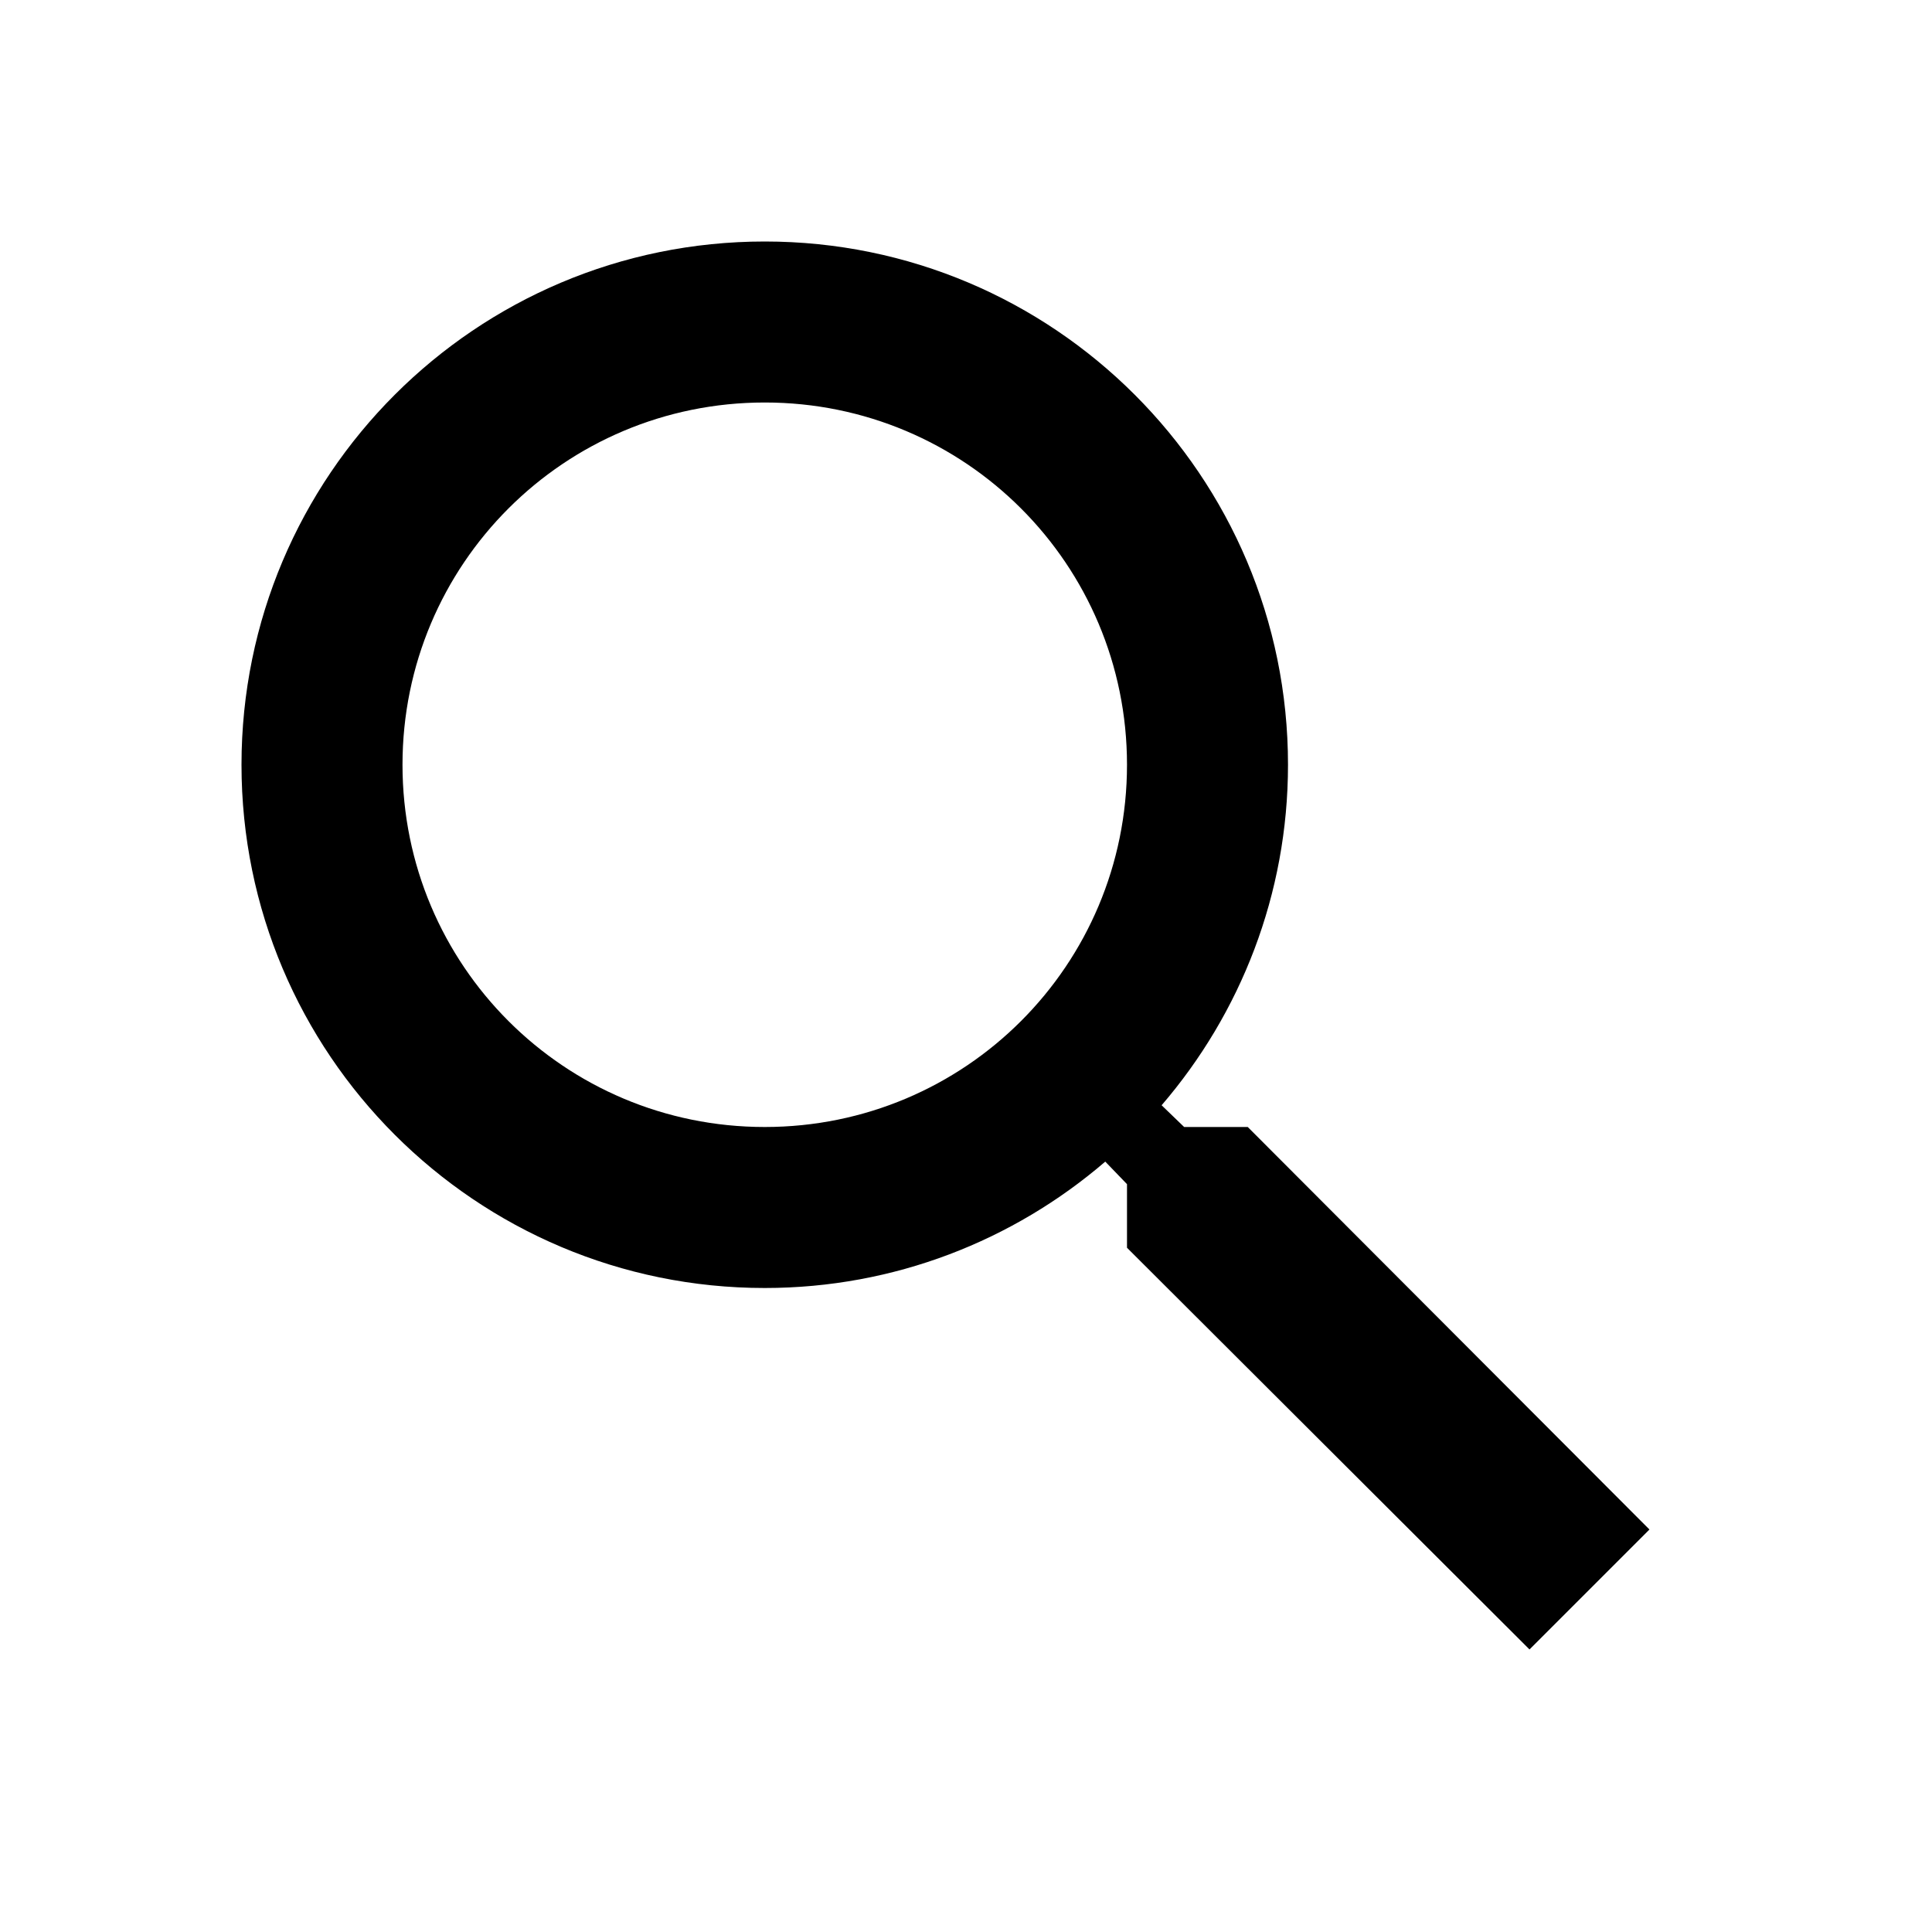
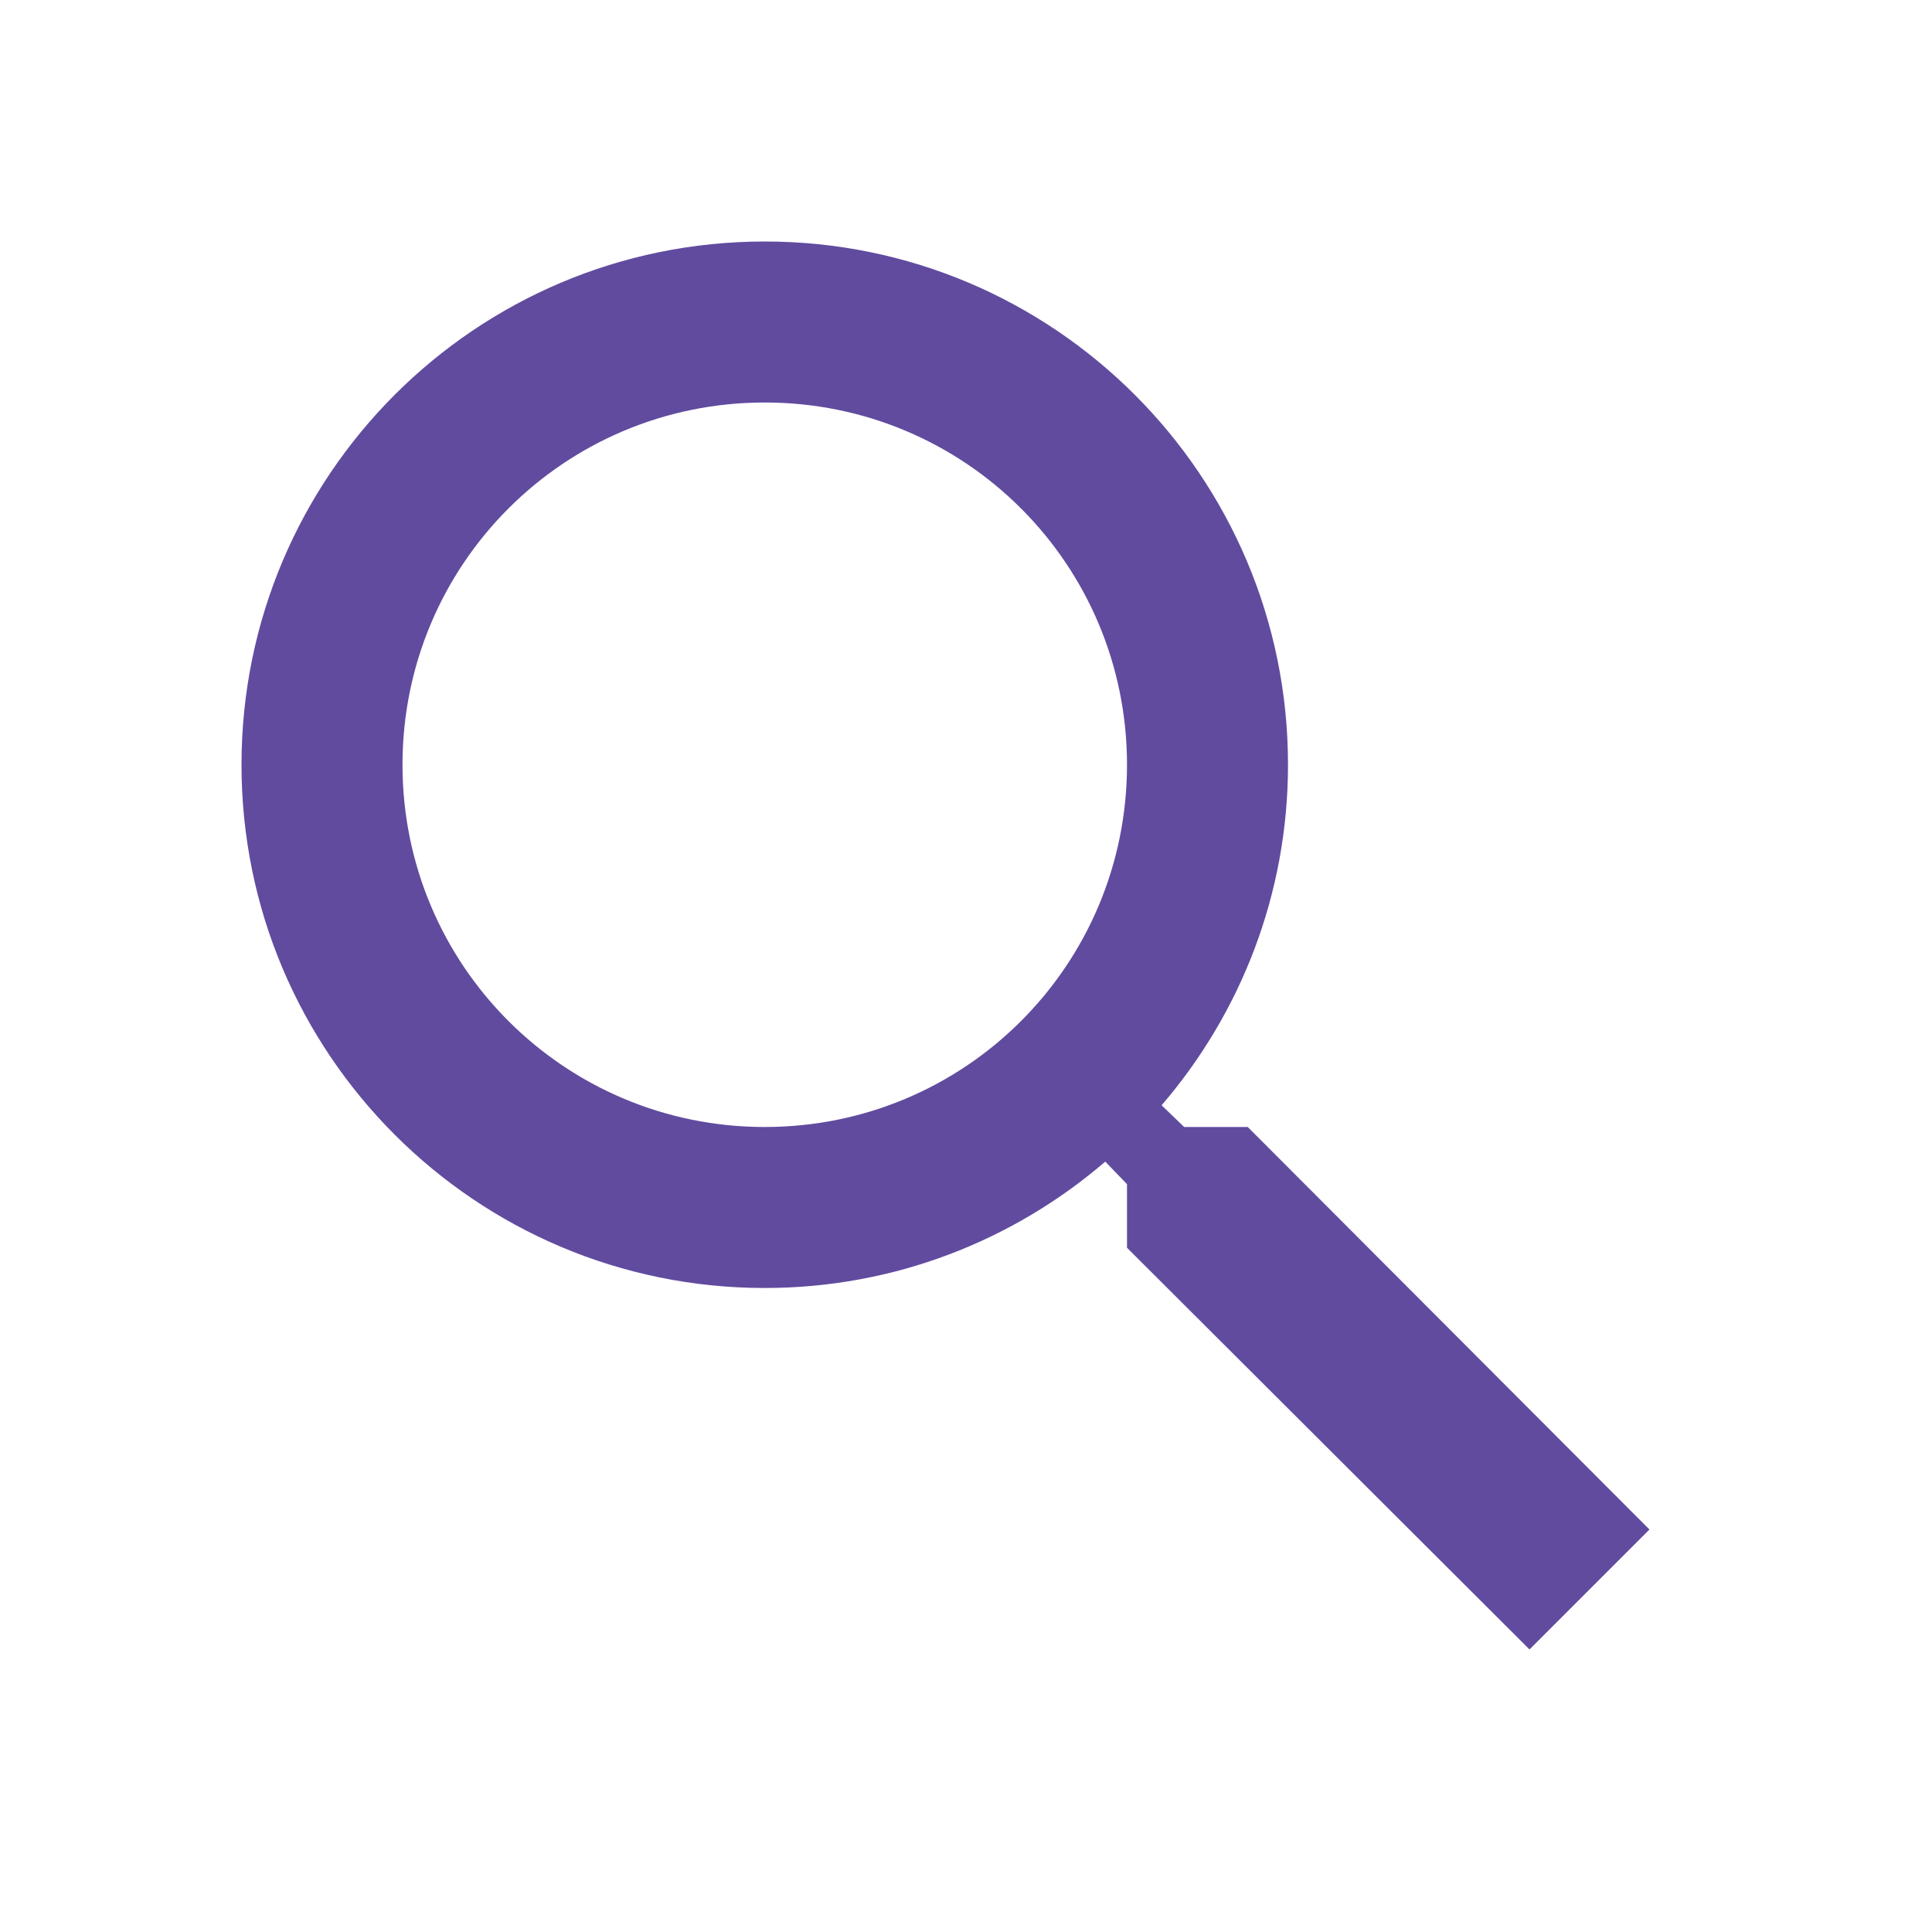
- <svg xmlns="http://www.w3.org/2000/svg" viewBox="0 0 24 24" fill="black" width="18px" height="18px">
+ <svg xmlns="http://www.w3.org/2000/svg" viewBox="0 0 24 24" fill="#614b9f" width="18px" height="18px">
  <path d="M0 0h24v24H0z" fill="none" />
  <path d="M15.5 14h-.79l-.28-.27C15.41 12.59 16 11.11 16 9.5 16 5.91 13.09 3 9.5 3S3 5.91 3 9.5 5.91 16 9.5 16c1.61 0 3.09-.59 4.23-1.57l.27.28v.79l5 4.99L20.49 19l-4.99-5zm-6 0C7.01 14 5 11.99 5 9.5S7.01 5 9.5 5 14 7.01 14 9.5 11.99 14 9.5 14z" />
</svg>
